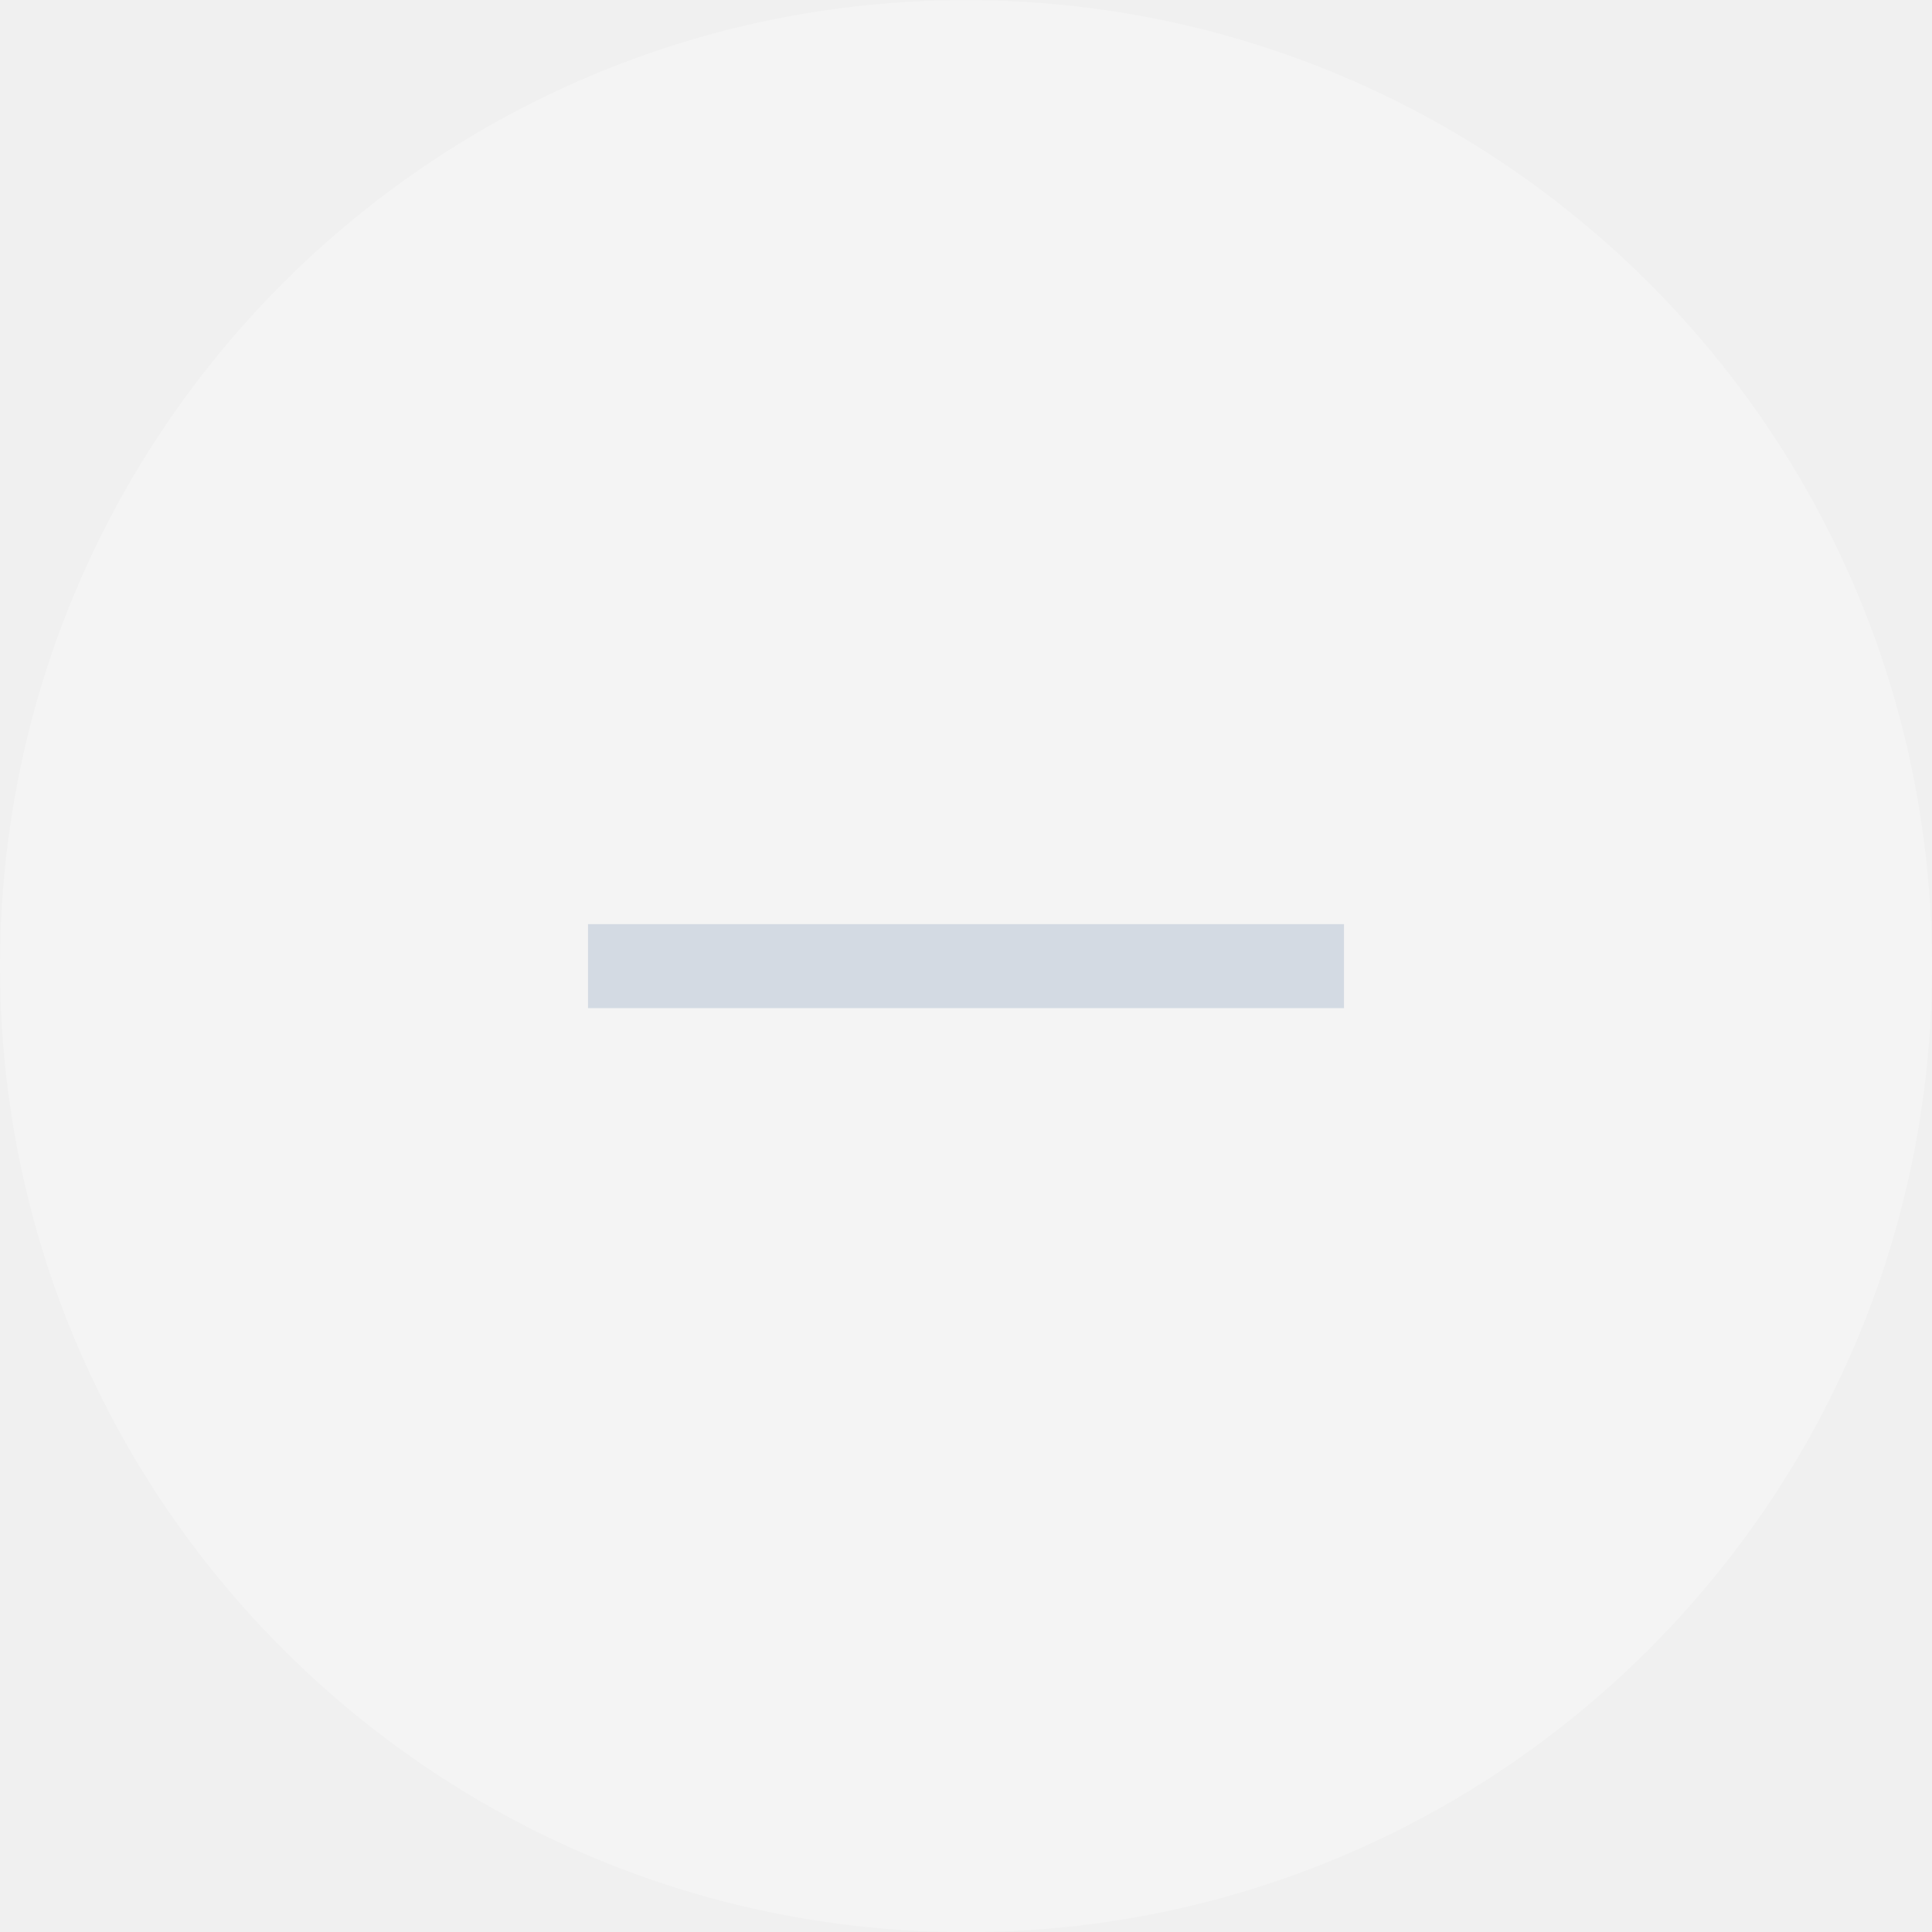
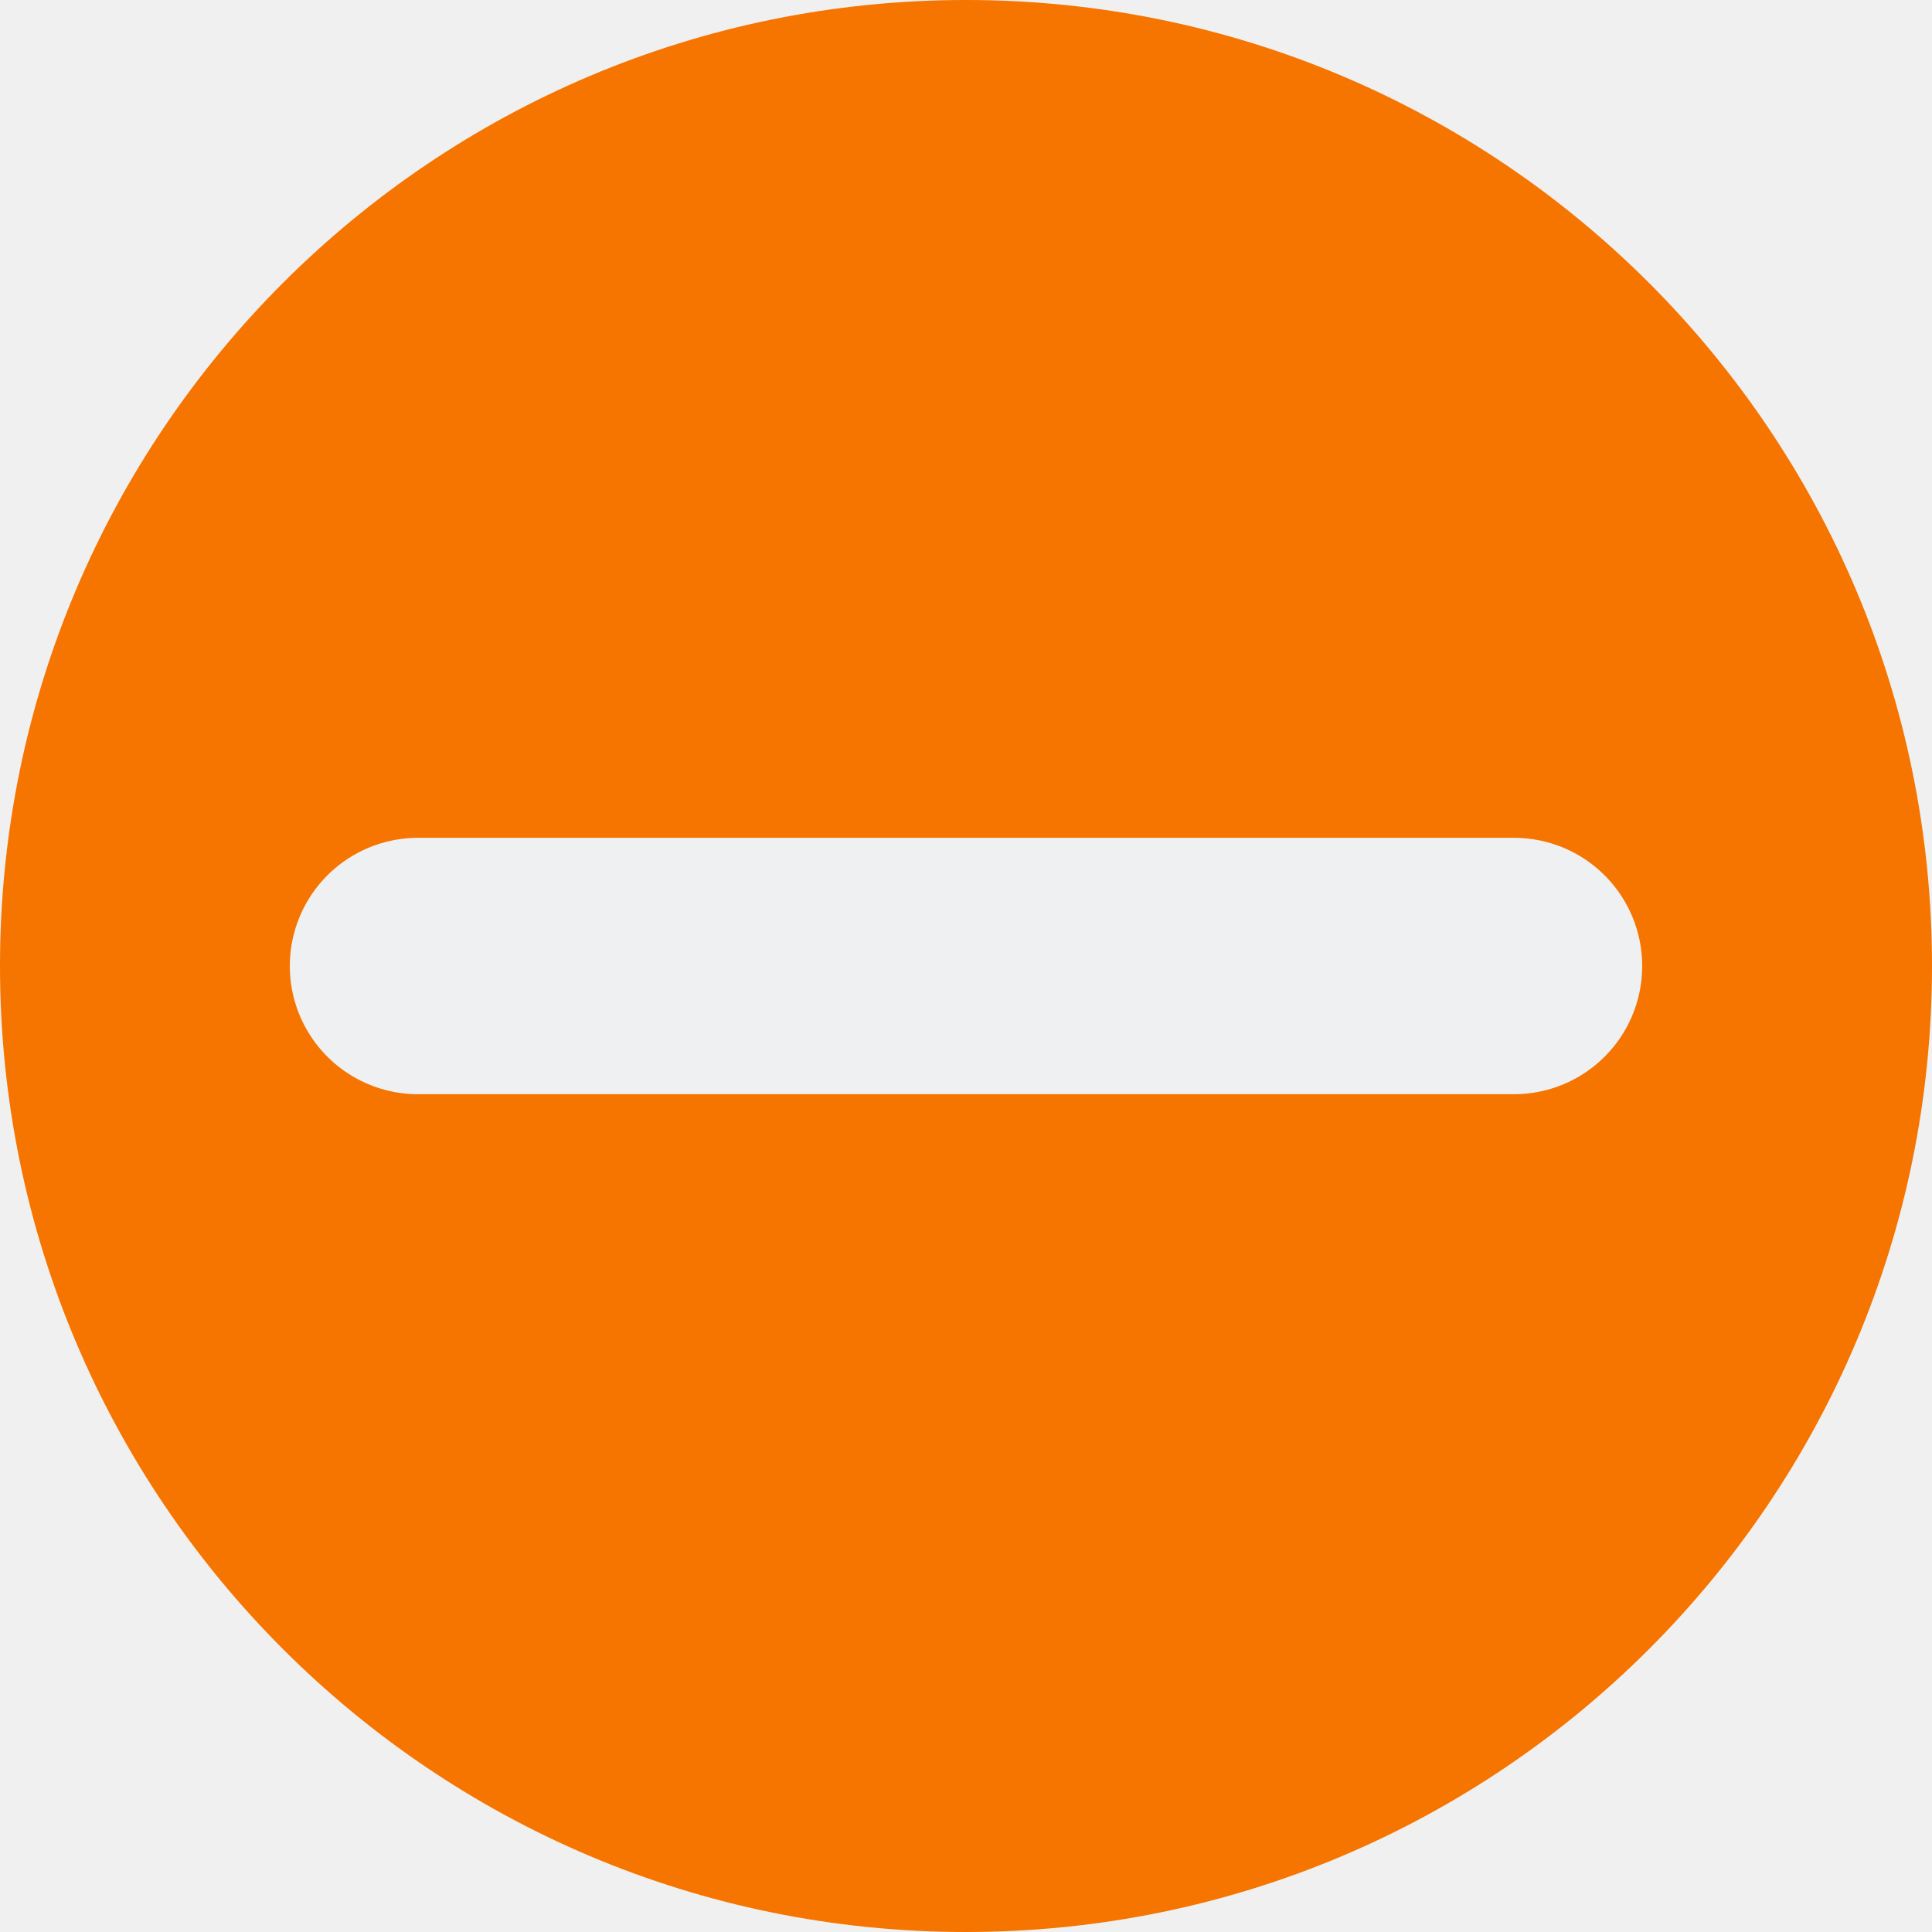
<svg xmlns="http://www.w3.org/2000/svg" viewBox="0 0 50 50" version="1.2" baseProfile="tiny">
  <defs>
</defs>
  <g fill="none" stroke="black" stroke-width="1" fill-rule="evenodd" stroke-linecap="square" stroke-linejoin="bevel">
-     <g fill="#ffffff" fill-opacity="1" stroke="none" transform="matrix(2.17391,0,0,2.17391,152.174,1507.91)" font-family="Noto Sans" font-size="10" font-weight="400" font-style="normal" opacity="0.25">
-       <path vector-effect="none" fill-rule="evenodd" d="M-70,-682.138 C-70,-688.489 -64.851,-693.638 -58.5,-693.638 C-52.149,-693.638 -47,-688.489 -47,-682.138 C-47,-675.787 -52.149,-670.638 -58.5,-670.638 C-64.851,-670.638 -70,-675.787 -70,-682.138 " />
+     <g fill="#f67400" fill-opacity="1" stroke="none" transform="matrix(0.0552954,0,0,-0.0552959,0.290102,50.7425)" font-family="Noto Sans" font-size="10" font-weight="400" font-style="normal">
+       <path vector-effect="none" fill-rule="nonzero" d="M446.869,13.428 C696.568,13.428 898.988,215.847 898.988,465.538 C898.988,715.235 696.568,917.654 446.869,917.654 C197.173,917.654 -5.246,715.235 -5.246,465.538 C-5.246,215.847 197.173,13.428 446.869,13.428 " />
    </g>
-     <g fill="#d3dae3" fill-opacity="1" stroke="none" transform="matrix(2.17391,0,0,2.17391,152.174,1507.91)" font-family="Noto Sans" font-size="10" font-weight="400" font-style="normal">
-       <rect x="-63" y="-682.638" width="9" height="1" />
+     <g fill="#eff0f1" fill-opacity="1" stroke="none" transform="matrix(0.0552954,0,0,-0.0552959,0.290102,50.7425)" font-family="Noto Sans" font-size="10" font-weight="400" font-style="normal">
+       <path vector-effect="none" fill-rule="evenodd" d="M190.388,465.536 L703.354,465.536" />
+     </g>
+     <g fill="none" stroke="#eff0f1" stroke-opacity="1" stroke-width="120" stroke-linecap="round" stroke-linejoin="miter" stroke-miterlimit="4" transform="matrix(0.0552954,0,0,-0.0552959,0.290102,50.7425)" font-family="Noto Sans" font-size="10" font-weight="400" font-style="normal">
+       <path vector-effect="none" fill-rule="evenodd" d="M190.388,465.536 L703.354,465.536" />
    </g>
    <g fill="none" stroke="#000000" stroke-opacity="1" stroke-width="1" stroke-linecap="square" stroke-linejoin="bevel" transform="matrix(1,0,0,1,0,0)" font-family="Noto Sans" font-size="10" font-weight="400" font-style="normal">
</g>
  </g>
</svg>
